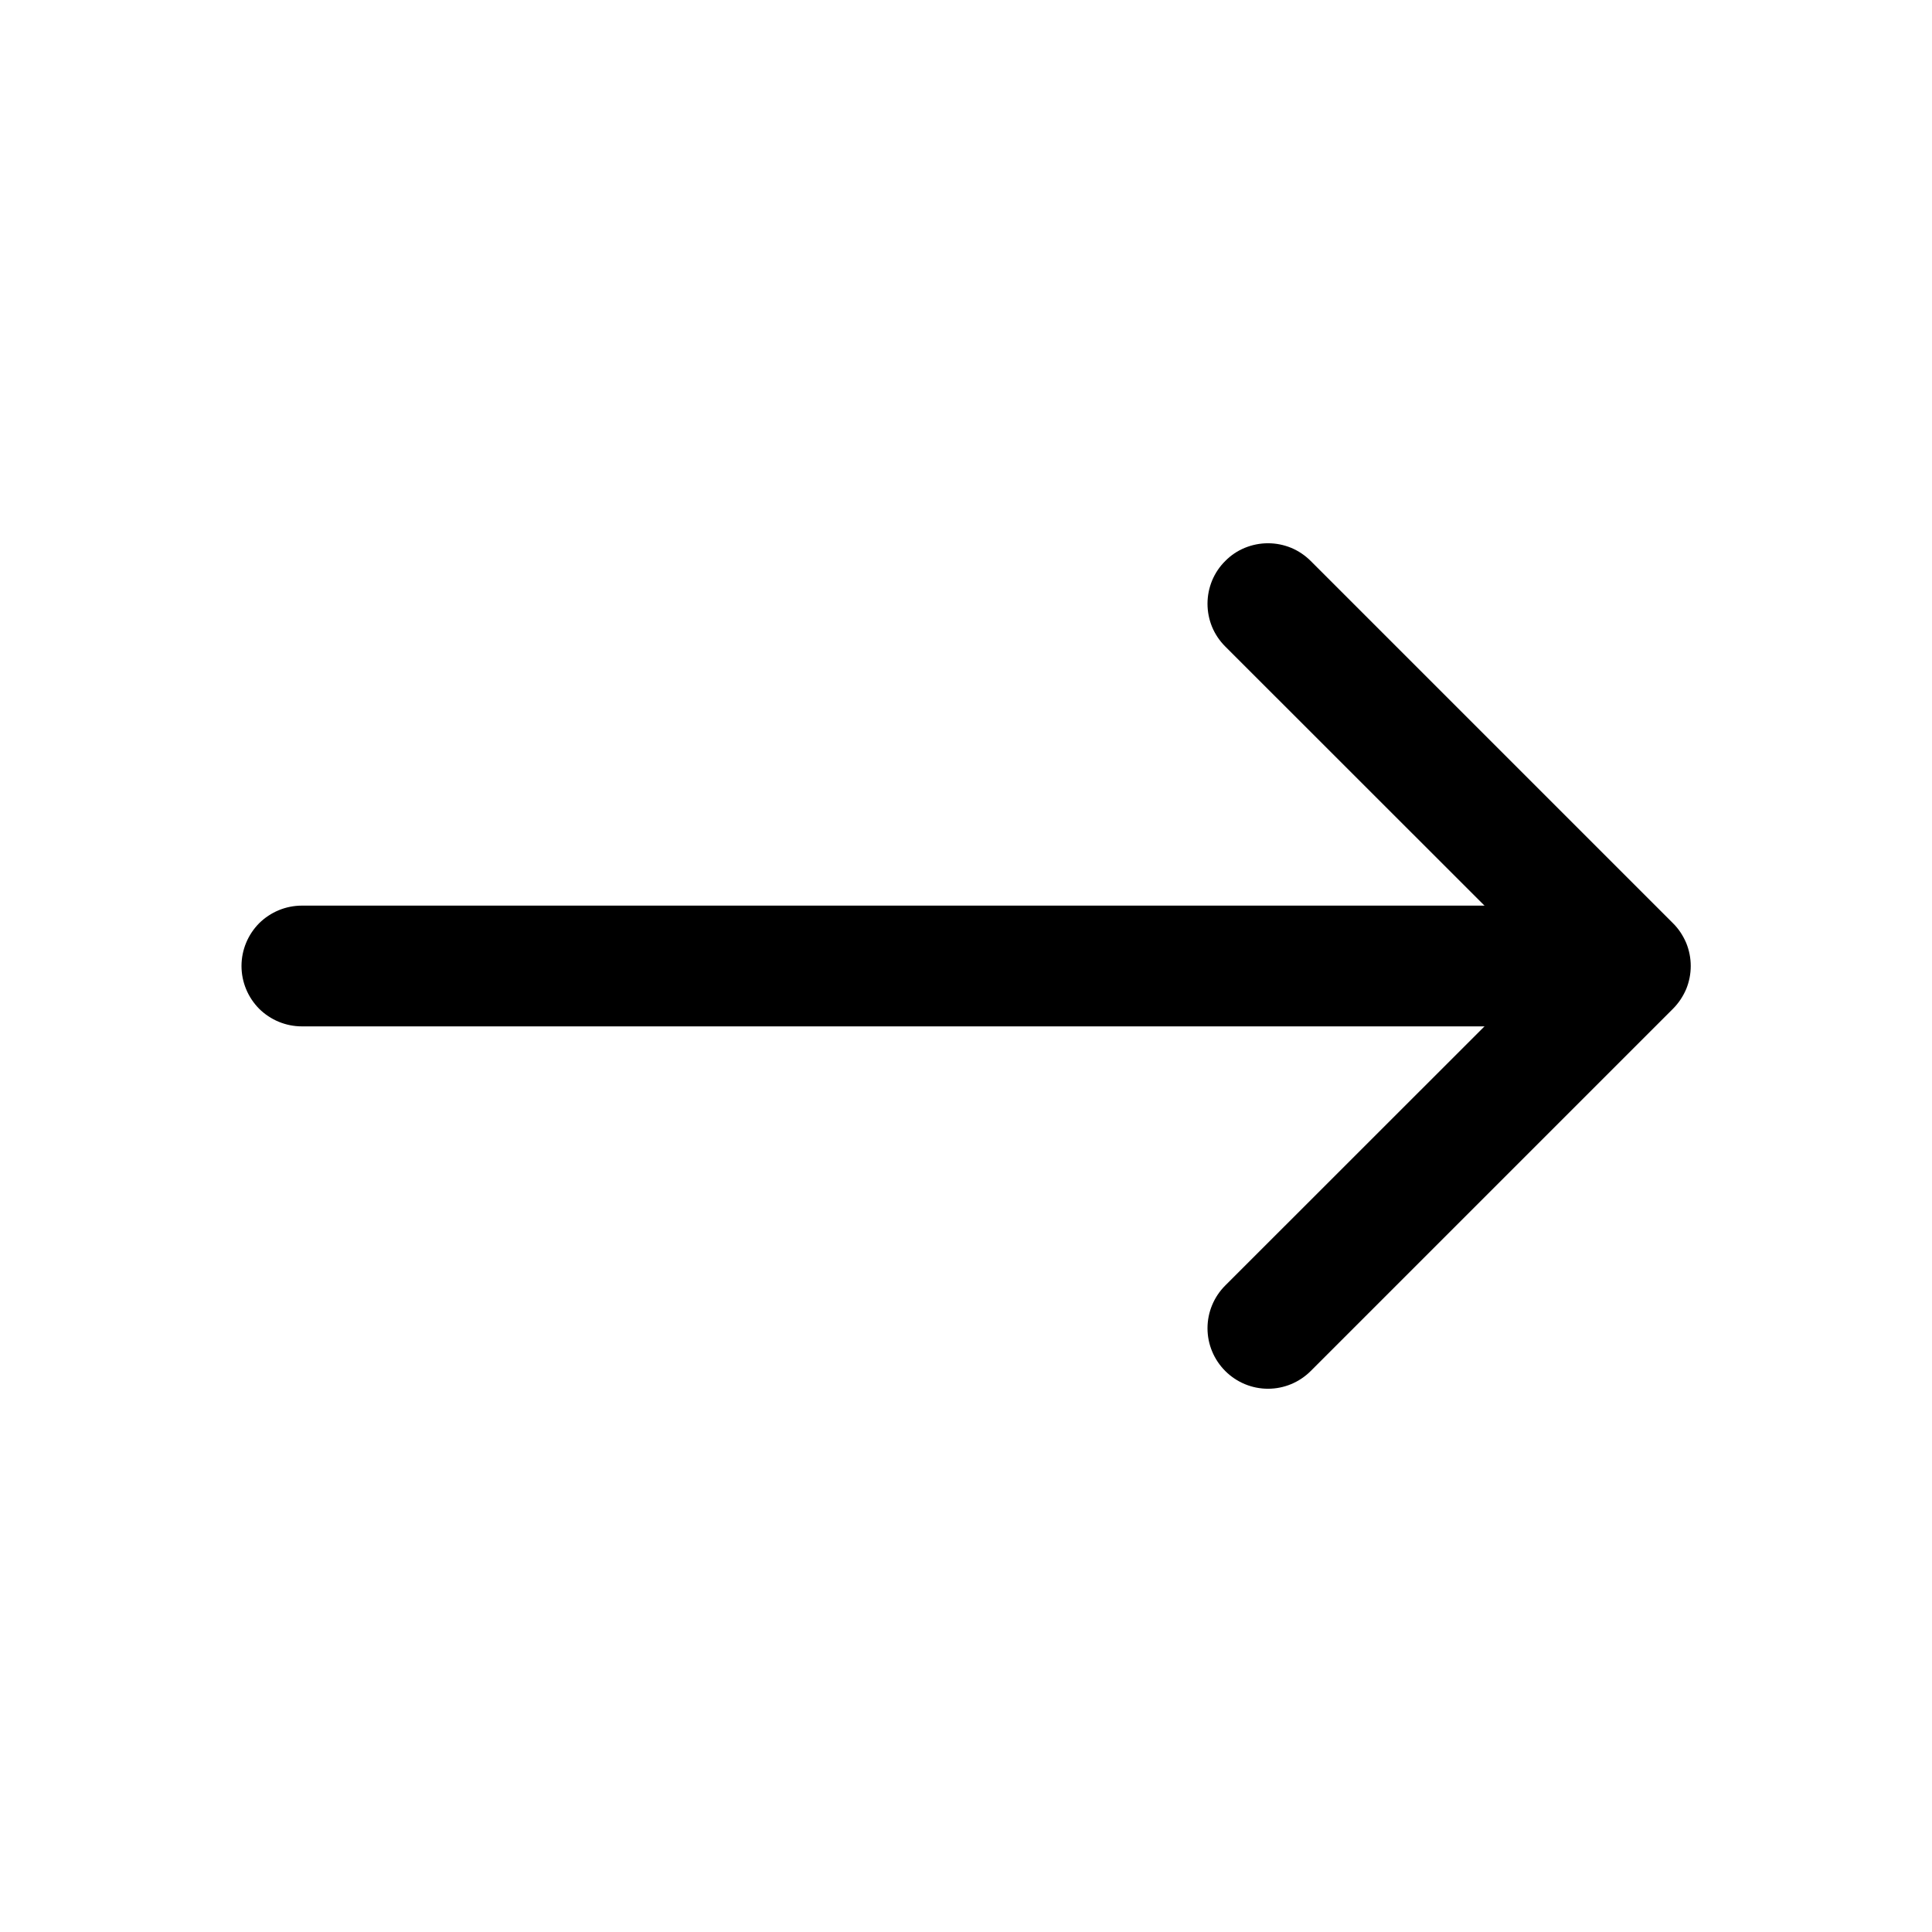
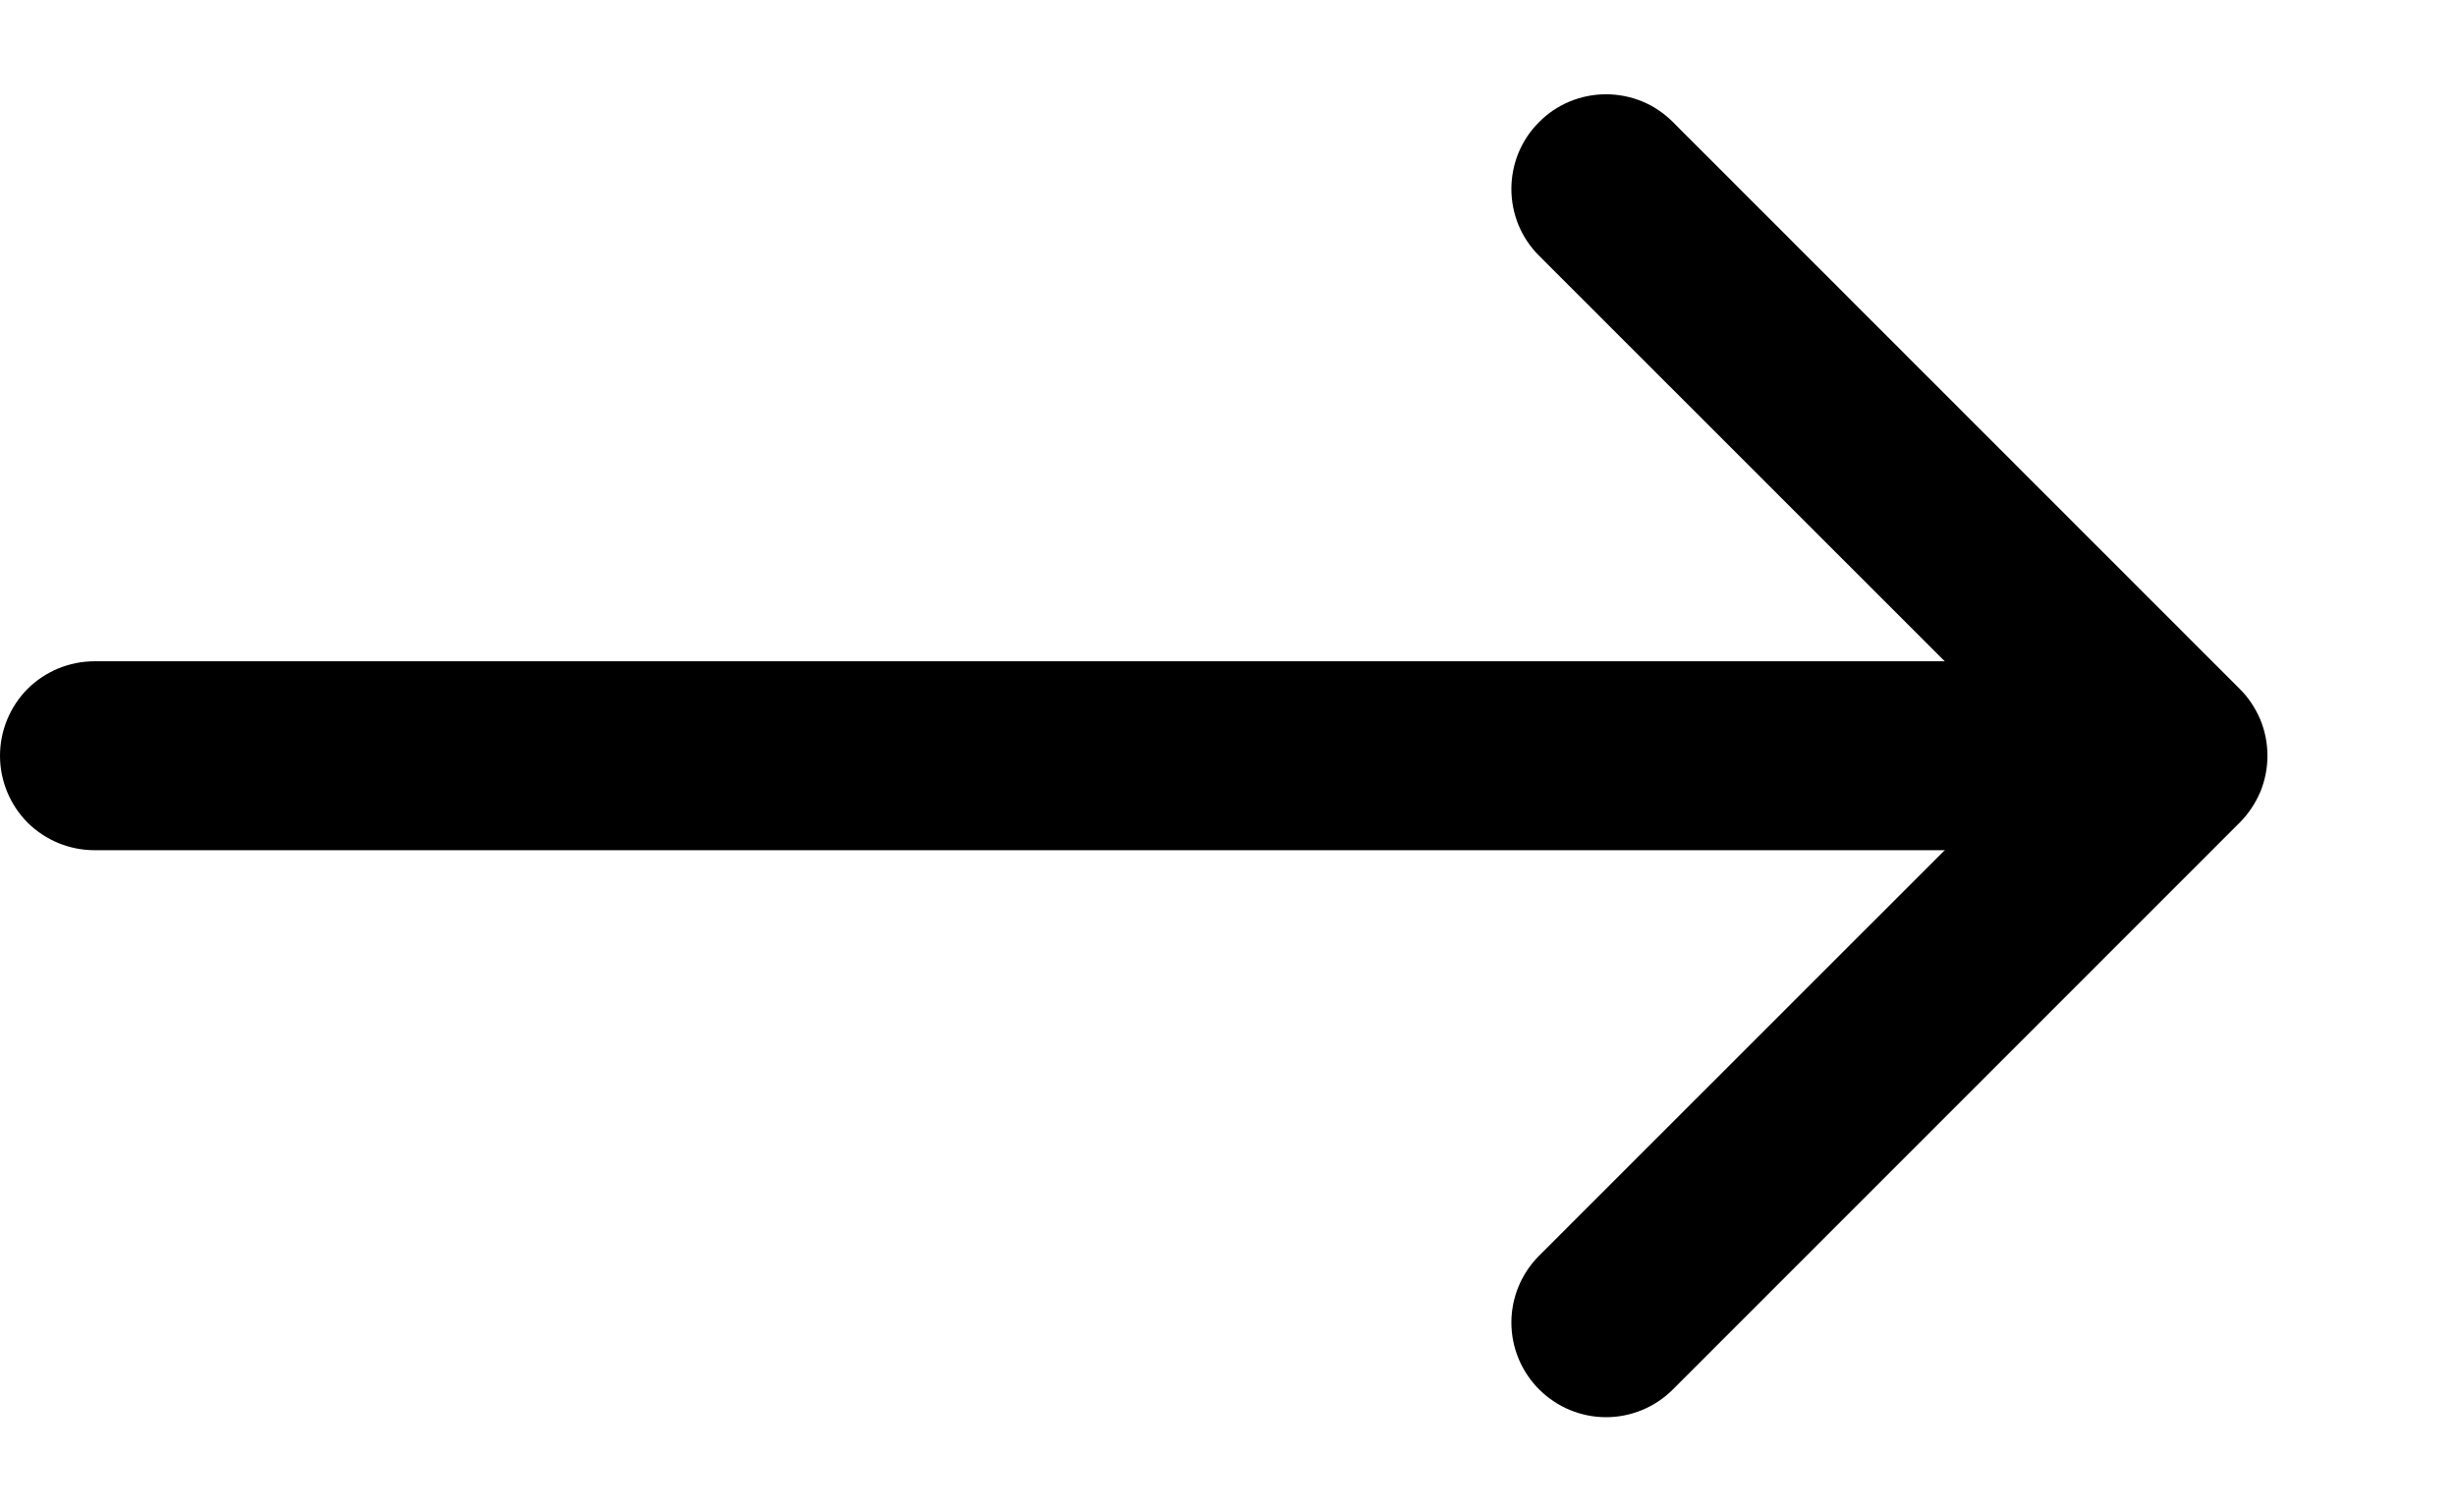
- <svg xmlns="http://www.w3.org/2000/svg" width="16" height="16" viewBox="0 0 16 16" fill="none">
-   <path fill-rule="evenodd" clip-rule="evenodd" d="M10.147 4.646C10.193 4.599 10.248 4.562 10.309 4.537C10.37 4.512 10.435 4.499 10.501 4.499C10.567 4.499 10.632 4.512 10.693 4.537C10.753 4.562 10.808 4.599 10.855 4.646L13.855 7.646C13.902 7.692 13.938 7.748 13.964 7.808C13.989 7.869 14.002 7.934 14.002 8C14.002 8.066 13.989 8.131 13.964 8.192C13.938 8.252 13.902 8.307 13.855 8.354L10.855 11.354C10.761 11.448 10.634 11.501 10.501 11.501C10.368 11.501 10.241 11.448 10.147 11.354C10.053 11.26 10 11.133 10 11C10 10.867 10.053 10.74 10.147 10.646L12.794 8L10.147 5.354C10.1 5.307 10.063 5.252 10.038 5.192C10.013 5.131 10 5.066 10 5C10 4.934 10.013 4.869 10.038 4.808C10.063 4.748 10.1 4.692 10.147 4.646Z" fill="black" />
-   <path fill-rule="evenodd" clip-rule="evenodd" d="M2 8C2 7.867 2.053 7.74 2.146 7.646C2.24 7.553 2.367 7.5 2.5 7.5H13C13.133 7.5 13.26 7.553 13.354 7.646C13.447 7.74 13.5 7.867 13.5 8C13.5 8.133 13.447 8.26 13.354 8.354C13.26 8.447 13.133 8.5 13 8.5H2.5C2.367 8.5 2.24 8.447 2.146 8.354C2.053 8.26 2 8.133 2 8Z" fill="black" />
+ <svg xmlns="http://www.w3.org/2000/svg" width="13" height="8" viewBox="0 0 13 8" fill="none">
+   <path fill-rule="evenodd" clip-rule="evenodd" d="M8.147 0.646C8.193 0.599 8.249 0.562 8.309 0.537C8.37 0.512 8.435 0.499 8.501 0.499C8.567 0.499 8.632 0.512 8.693 0.537C8.753 0.562 8.808 0.599 8.855 0.646L11.855 3.646C11.902 3.692 11.938 3.748 11.964 3.808C11.989 3.869 12.002 3.934 12.002 4C12.002 4.066 11.989 4.131 11.964 4.192C11.938 4.252 11.902 4.307 11.855 4.354L8.855 7.354C8.761 7.448 8.634 7.501 8.501 7.501C8.368 7.501 8.241 7.448 8.147 7.354C8.053 7.26 8 7.133 8 7C8 6.867 8.053 6.74 8.147 6.646L10.794 4L8.147 1.354C8.1 1.307 8.063 1.252 8.038 1.192C8.013 1.131 8 1.066 8 1C8 0.934 8.013 0.869 8.038 0.808C8.063 0.748 8.1 0.692 8.147 0.646Z" fill="black" />
+   <path fill-rule="evenodd" clip-rule="evenodd" d="M0 4C0 3.867 0.053 3.74 0.146 3.646C0.24 3.553 0.367 3.5 0.5 3.5H11C11.133 3.5 11.26 3.553 11.354 3.646C11.447 3.74 11.5 3.867 11.5 4C11.5 4.133 11.447 4.26 11.354 4.354C11.26 4.447 11.133 4.5 11 4.5H0.5C0.367 4.5 0.24 4.447 0.146 4.354C0.053 4.26 0 4.133 0 4Z" fill="black" />
</svg>
